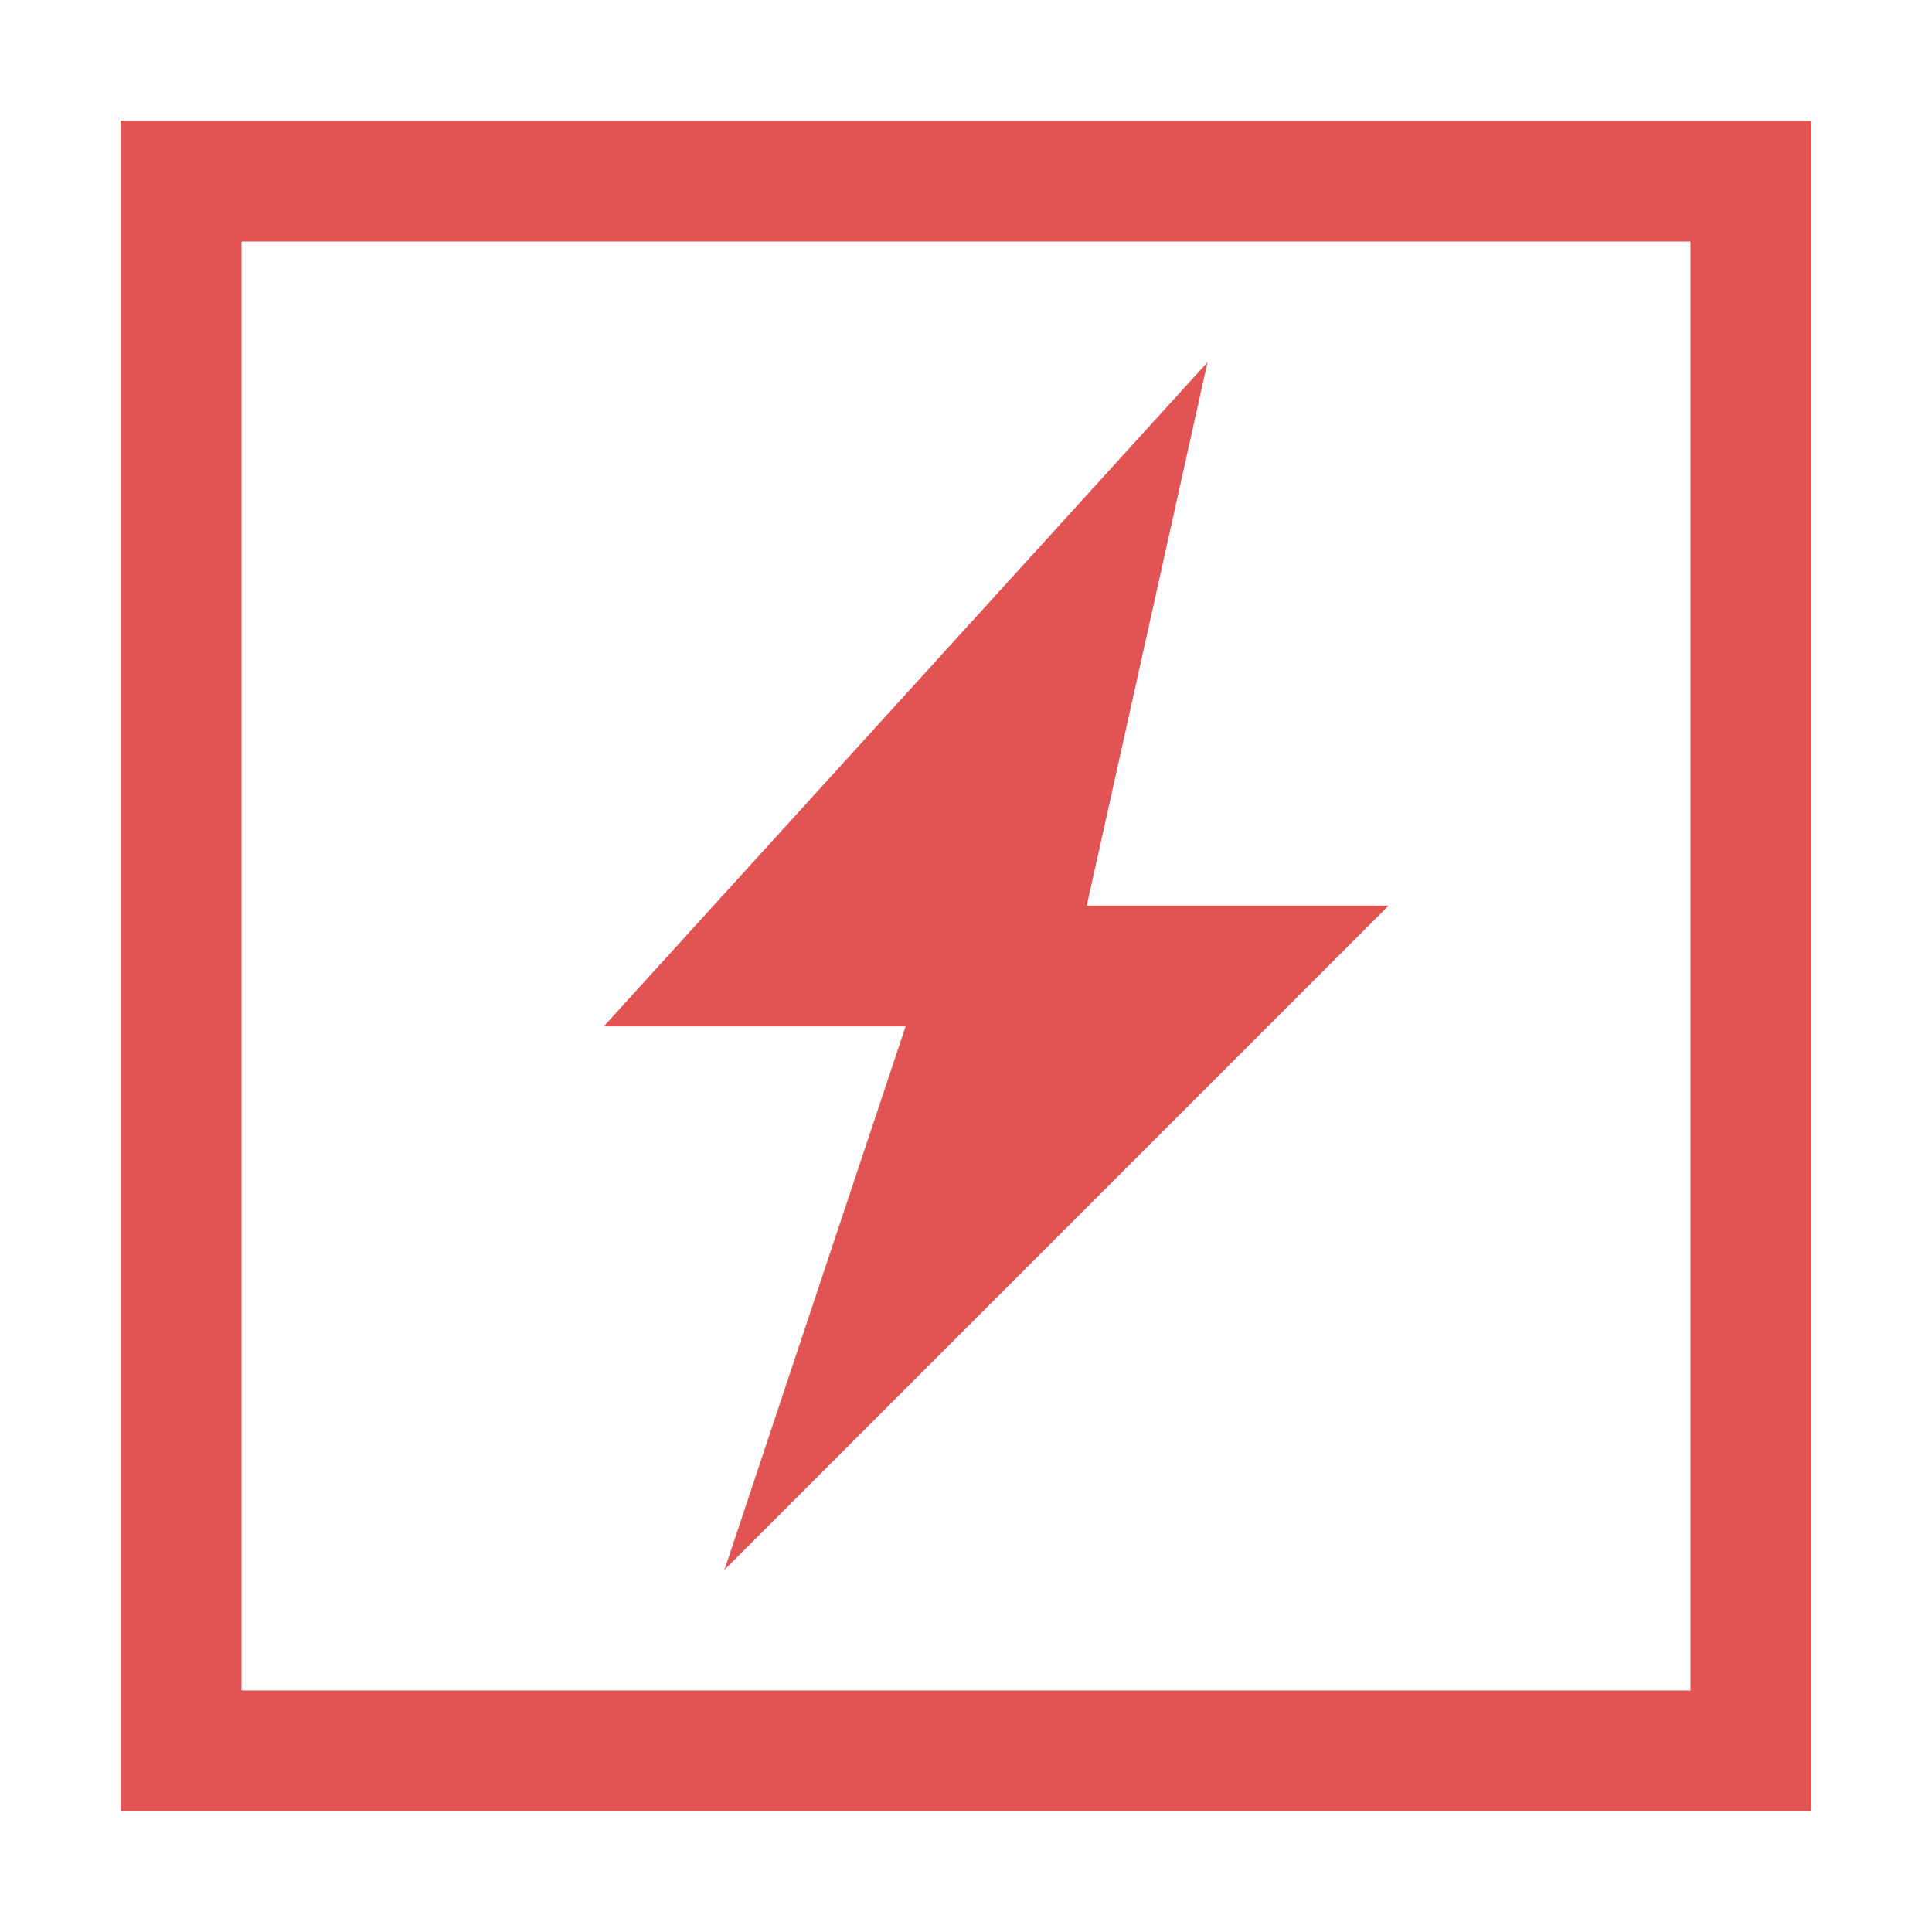
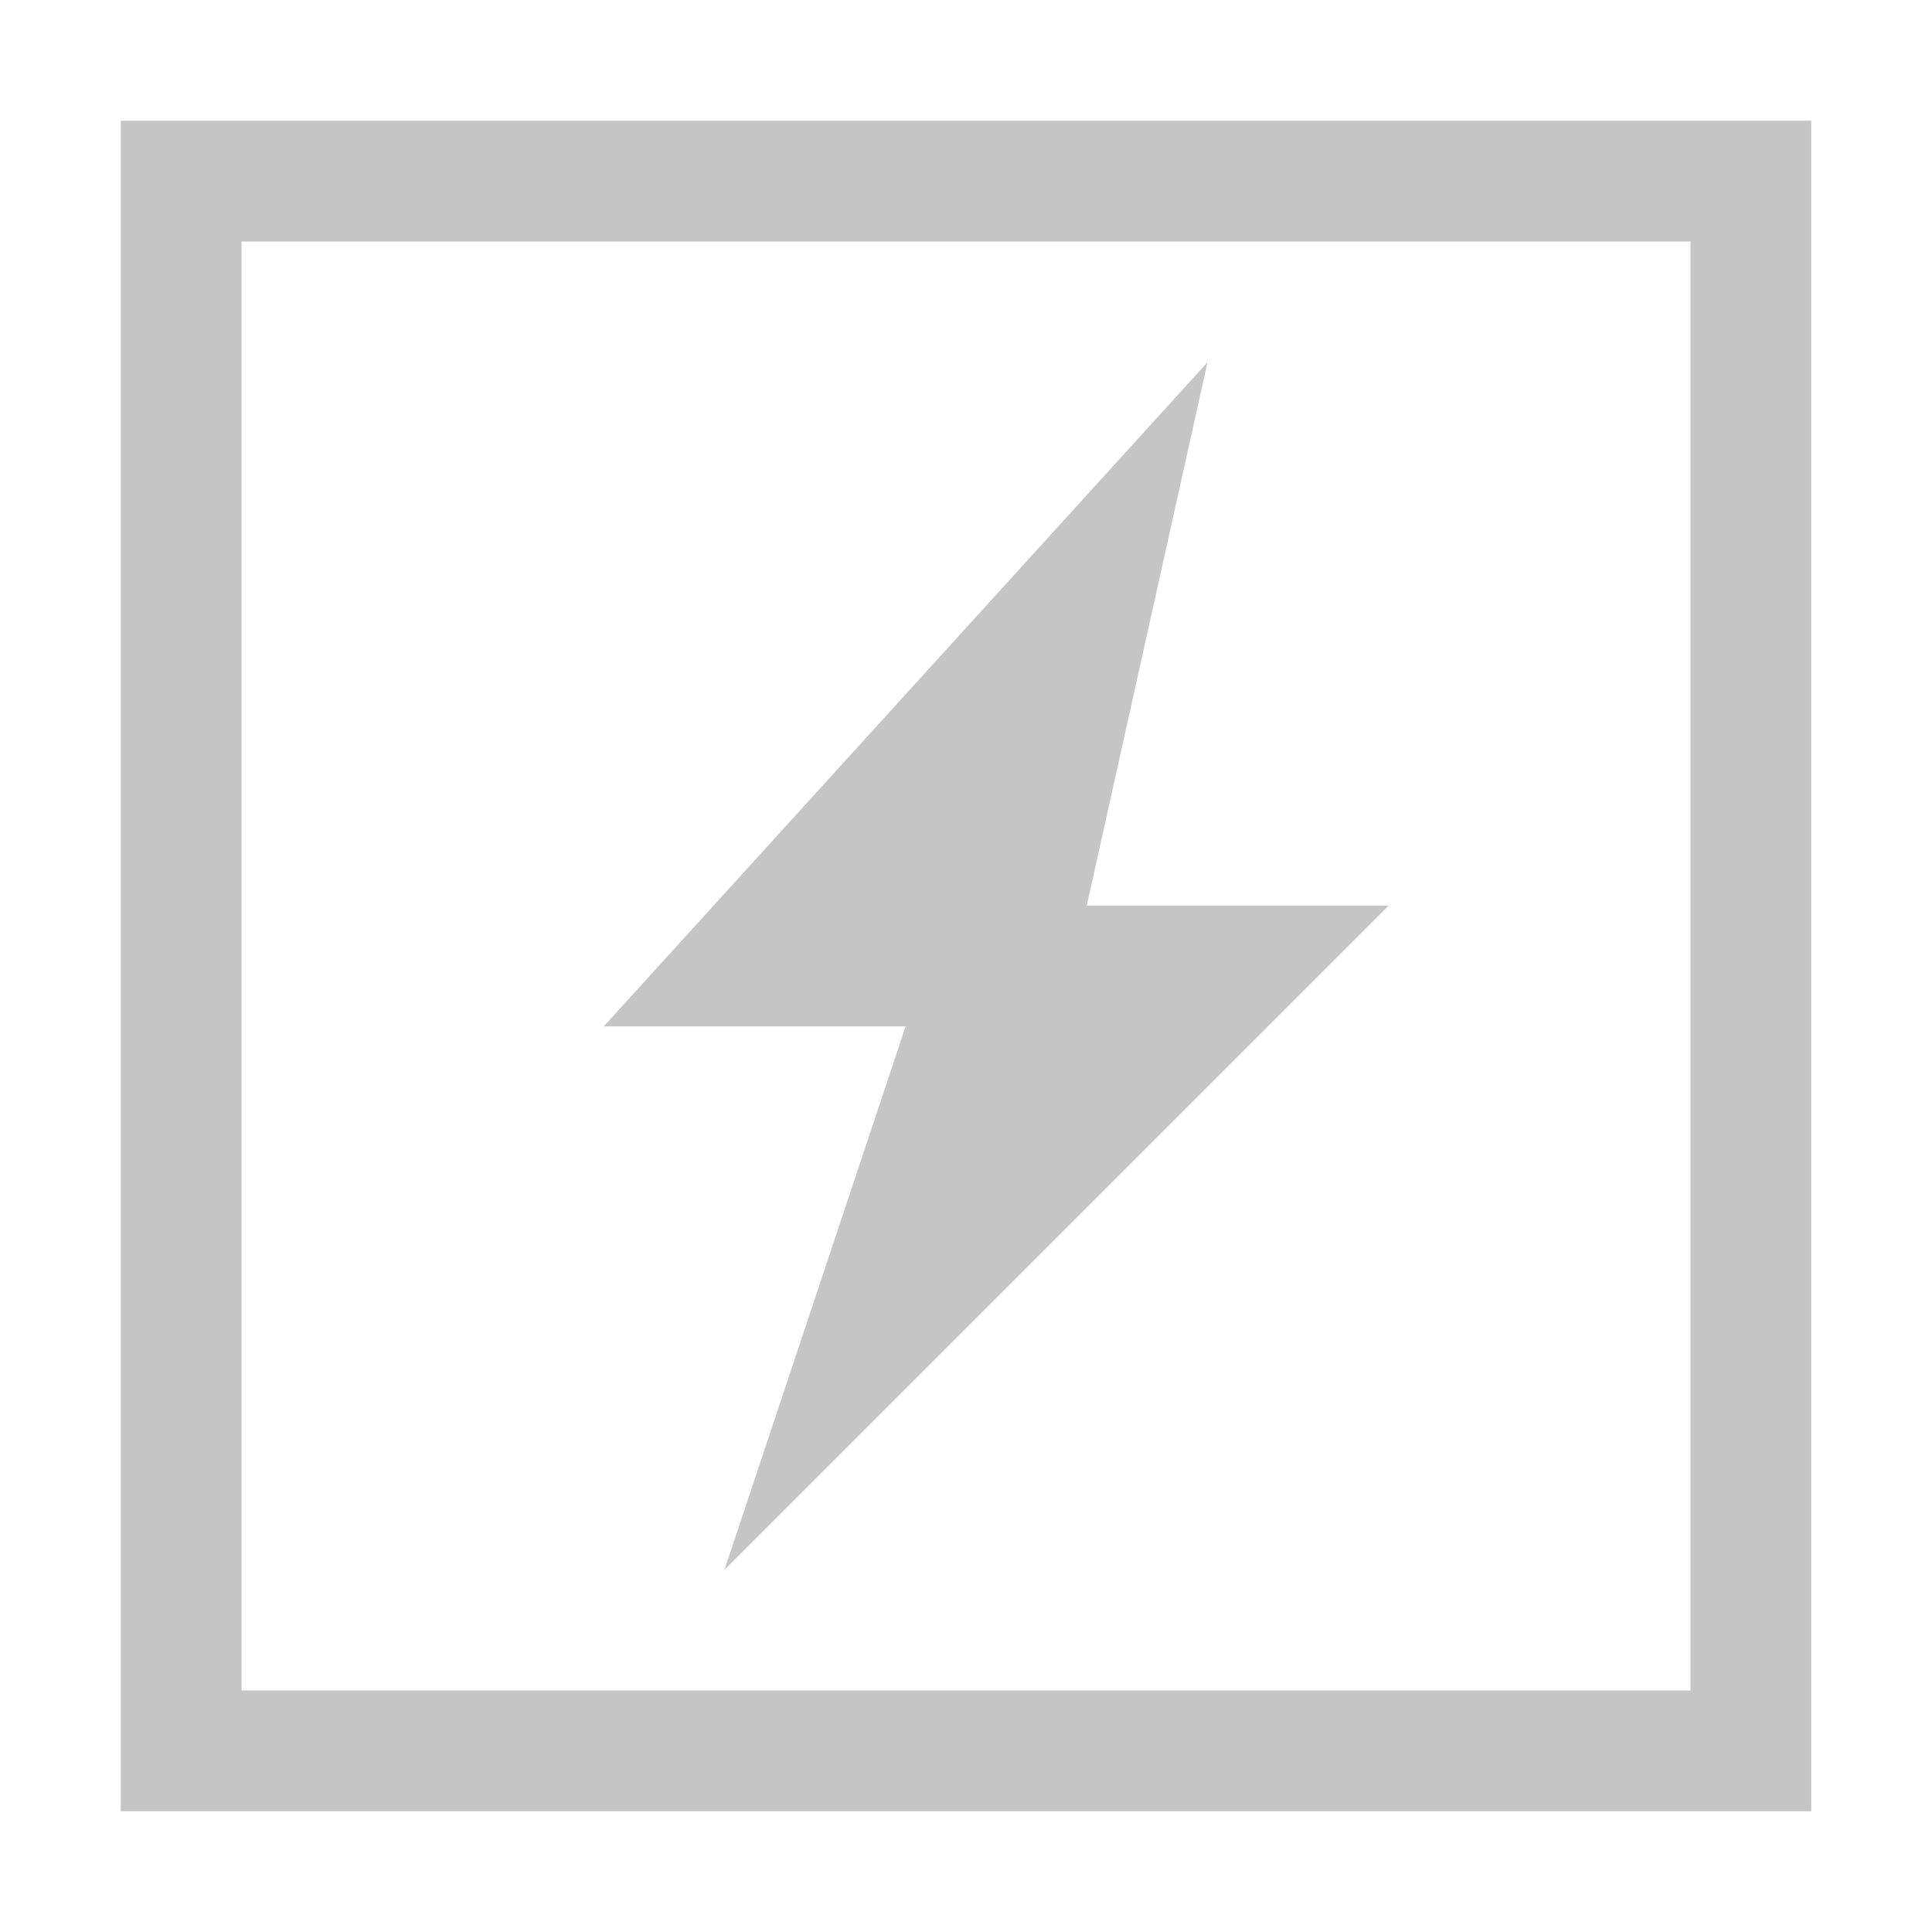
<svg xmlns="http://www.w3.org/2000/svg" width="16" height="16" viewBox="0 0 16 16" fill="none">
-   <path d="M11.5 7.5L6 13L7.5 8.5H5L10 3L9 7.5H11.5Z" fill="#E25353" />
-   <rect x="1.5" y="1.5" width="13" height="13" stroke="#E25353" />
+   <path d="M11.5 7.5L6 13L7.5 8.5H5L10 3L9 7.5H11.5Z" fill="#C5C5C5" />
+   <rect x="1.5" y="1.5" width="13" height="13" stroke="#C5C5C5" />
</svg>
